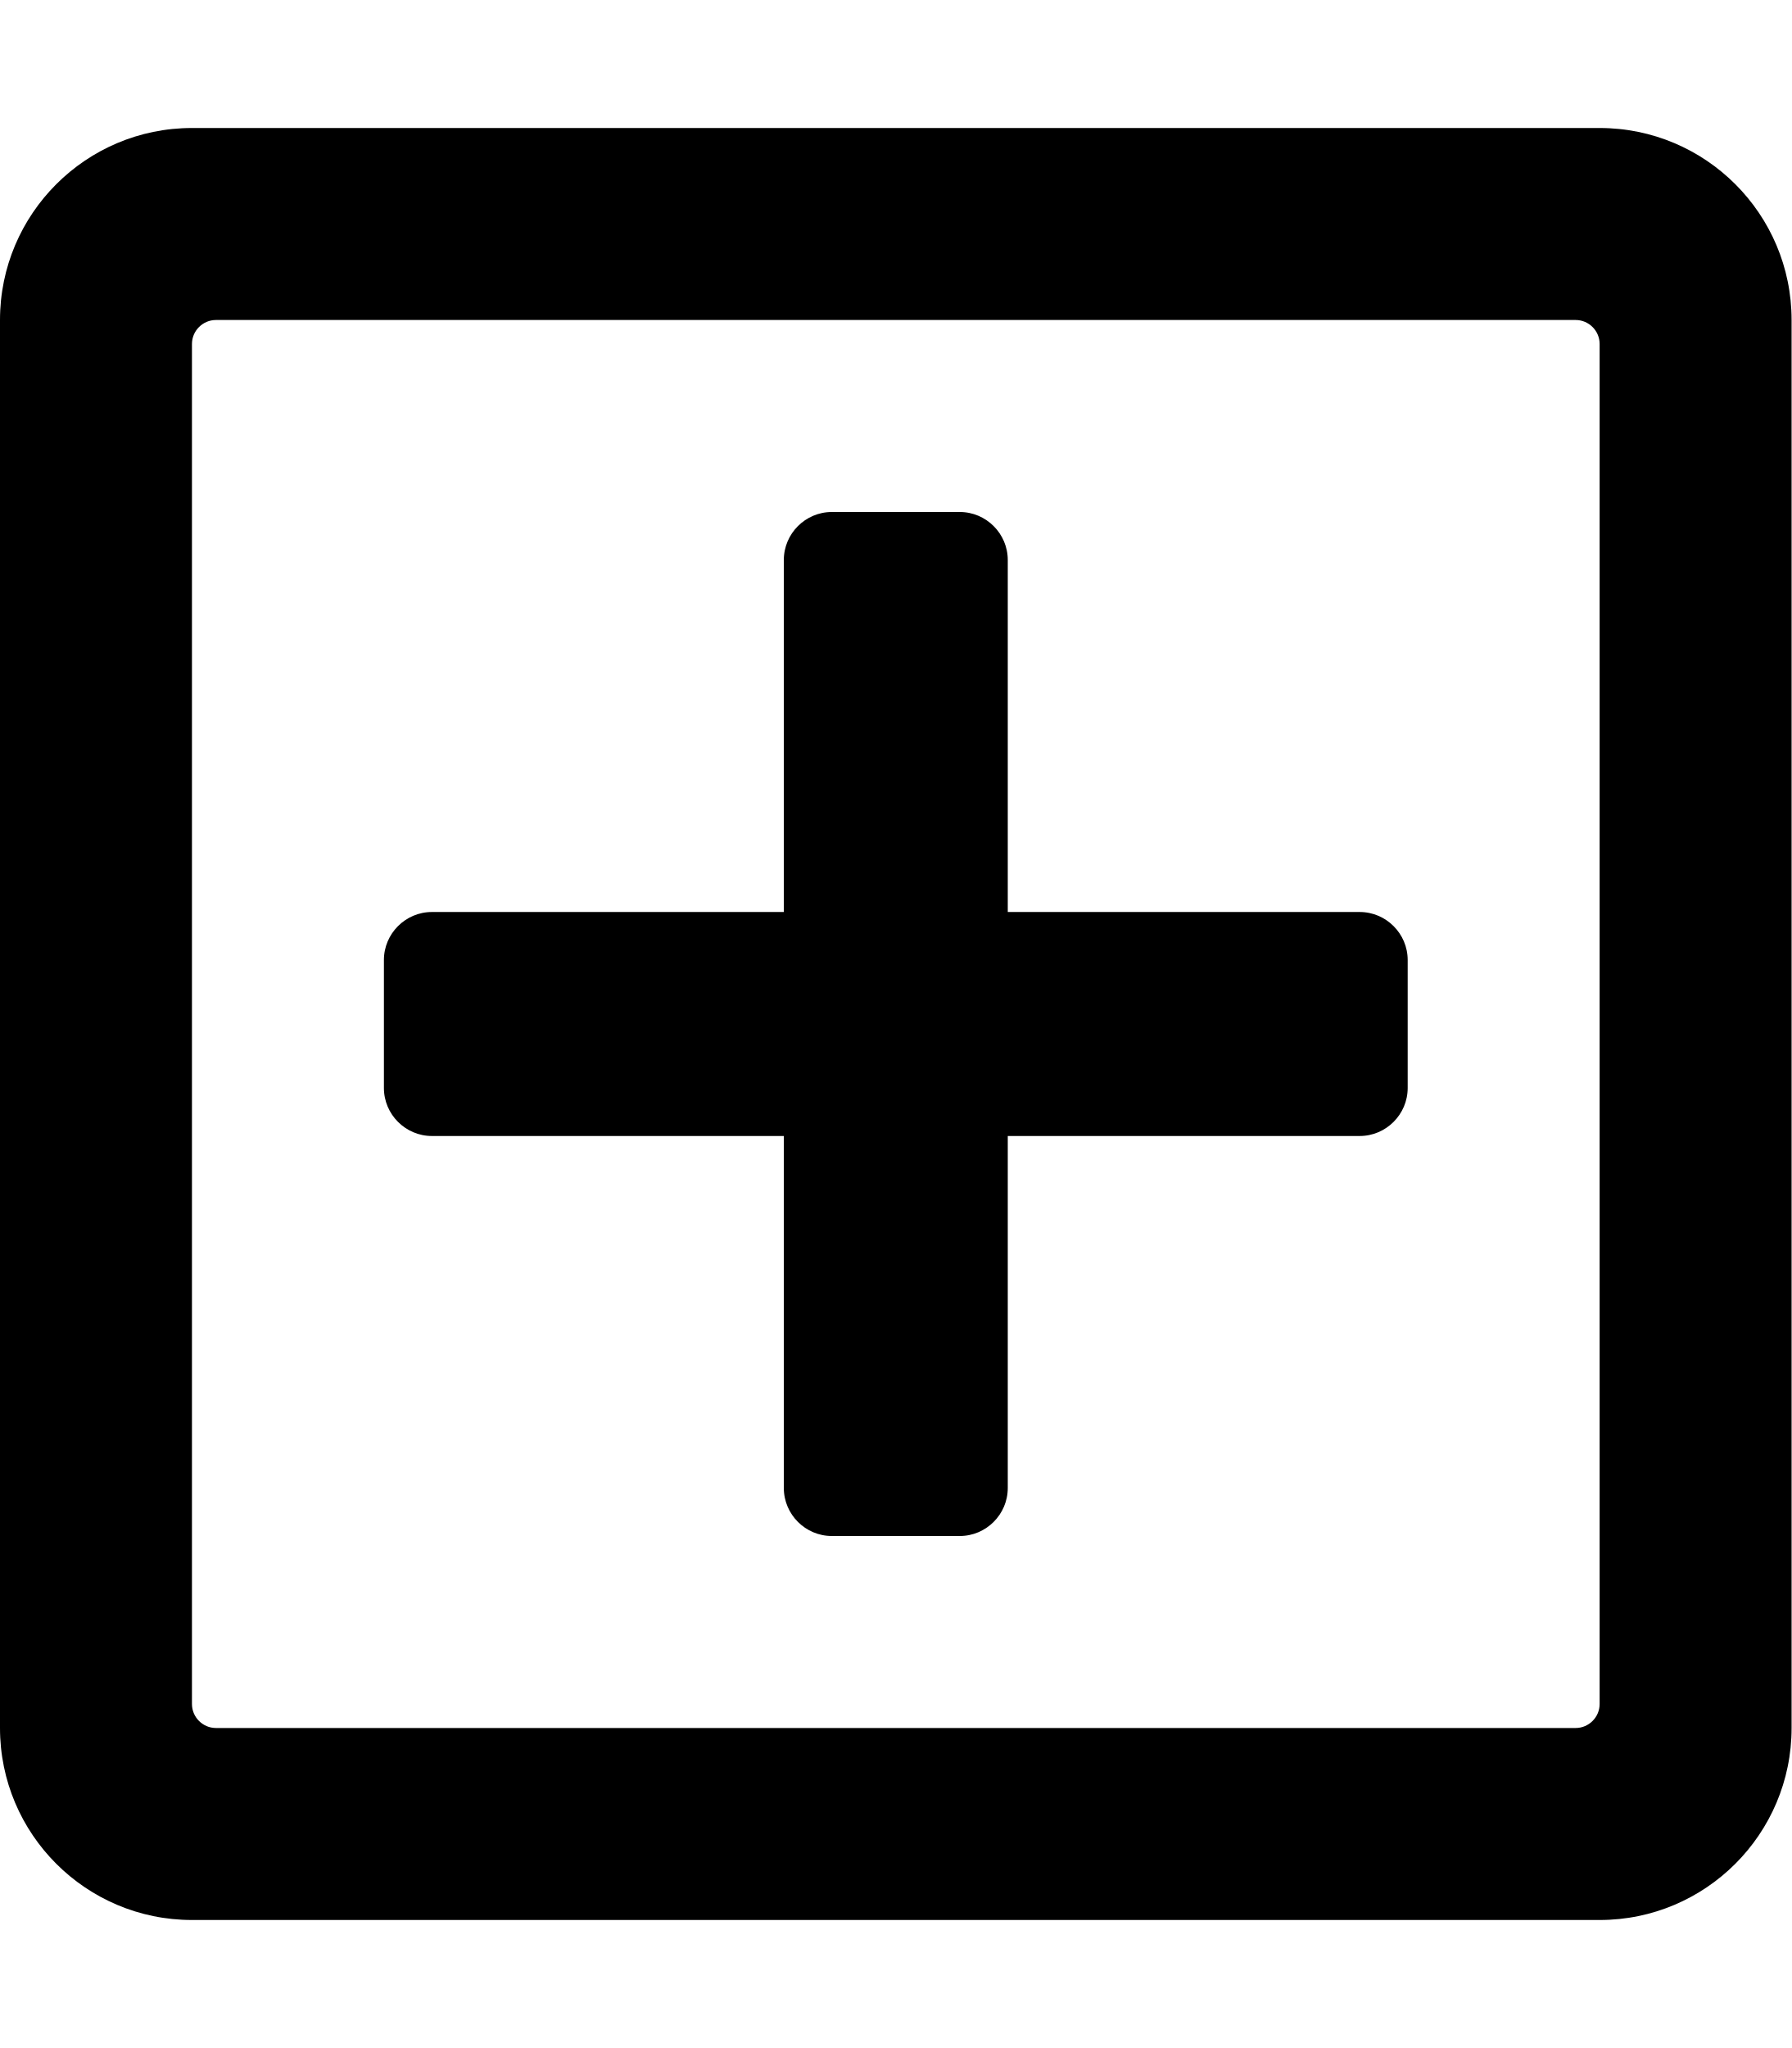
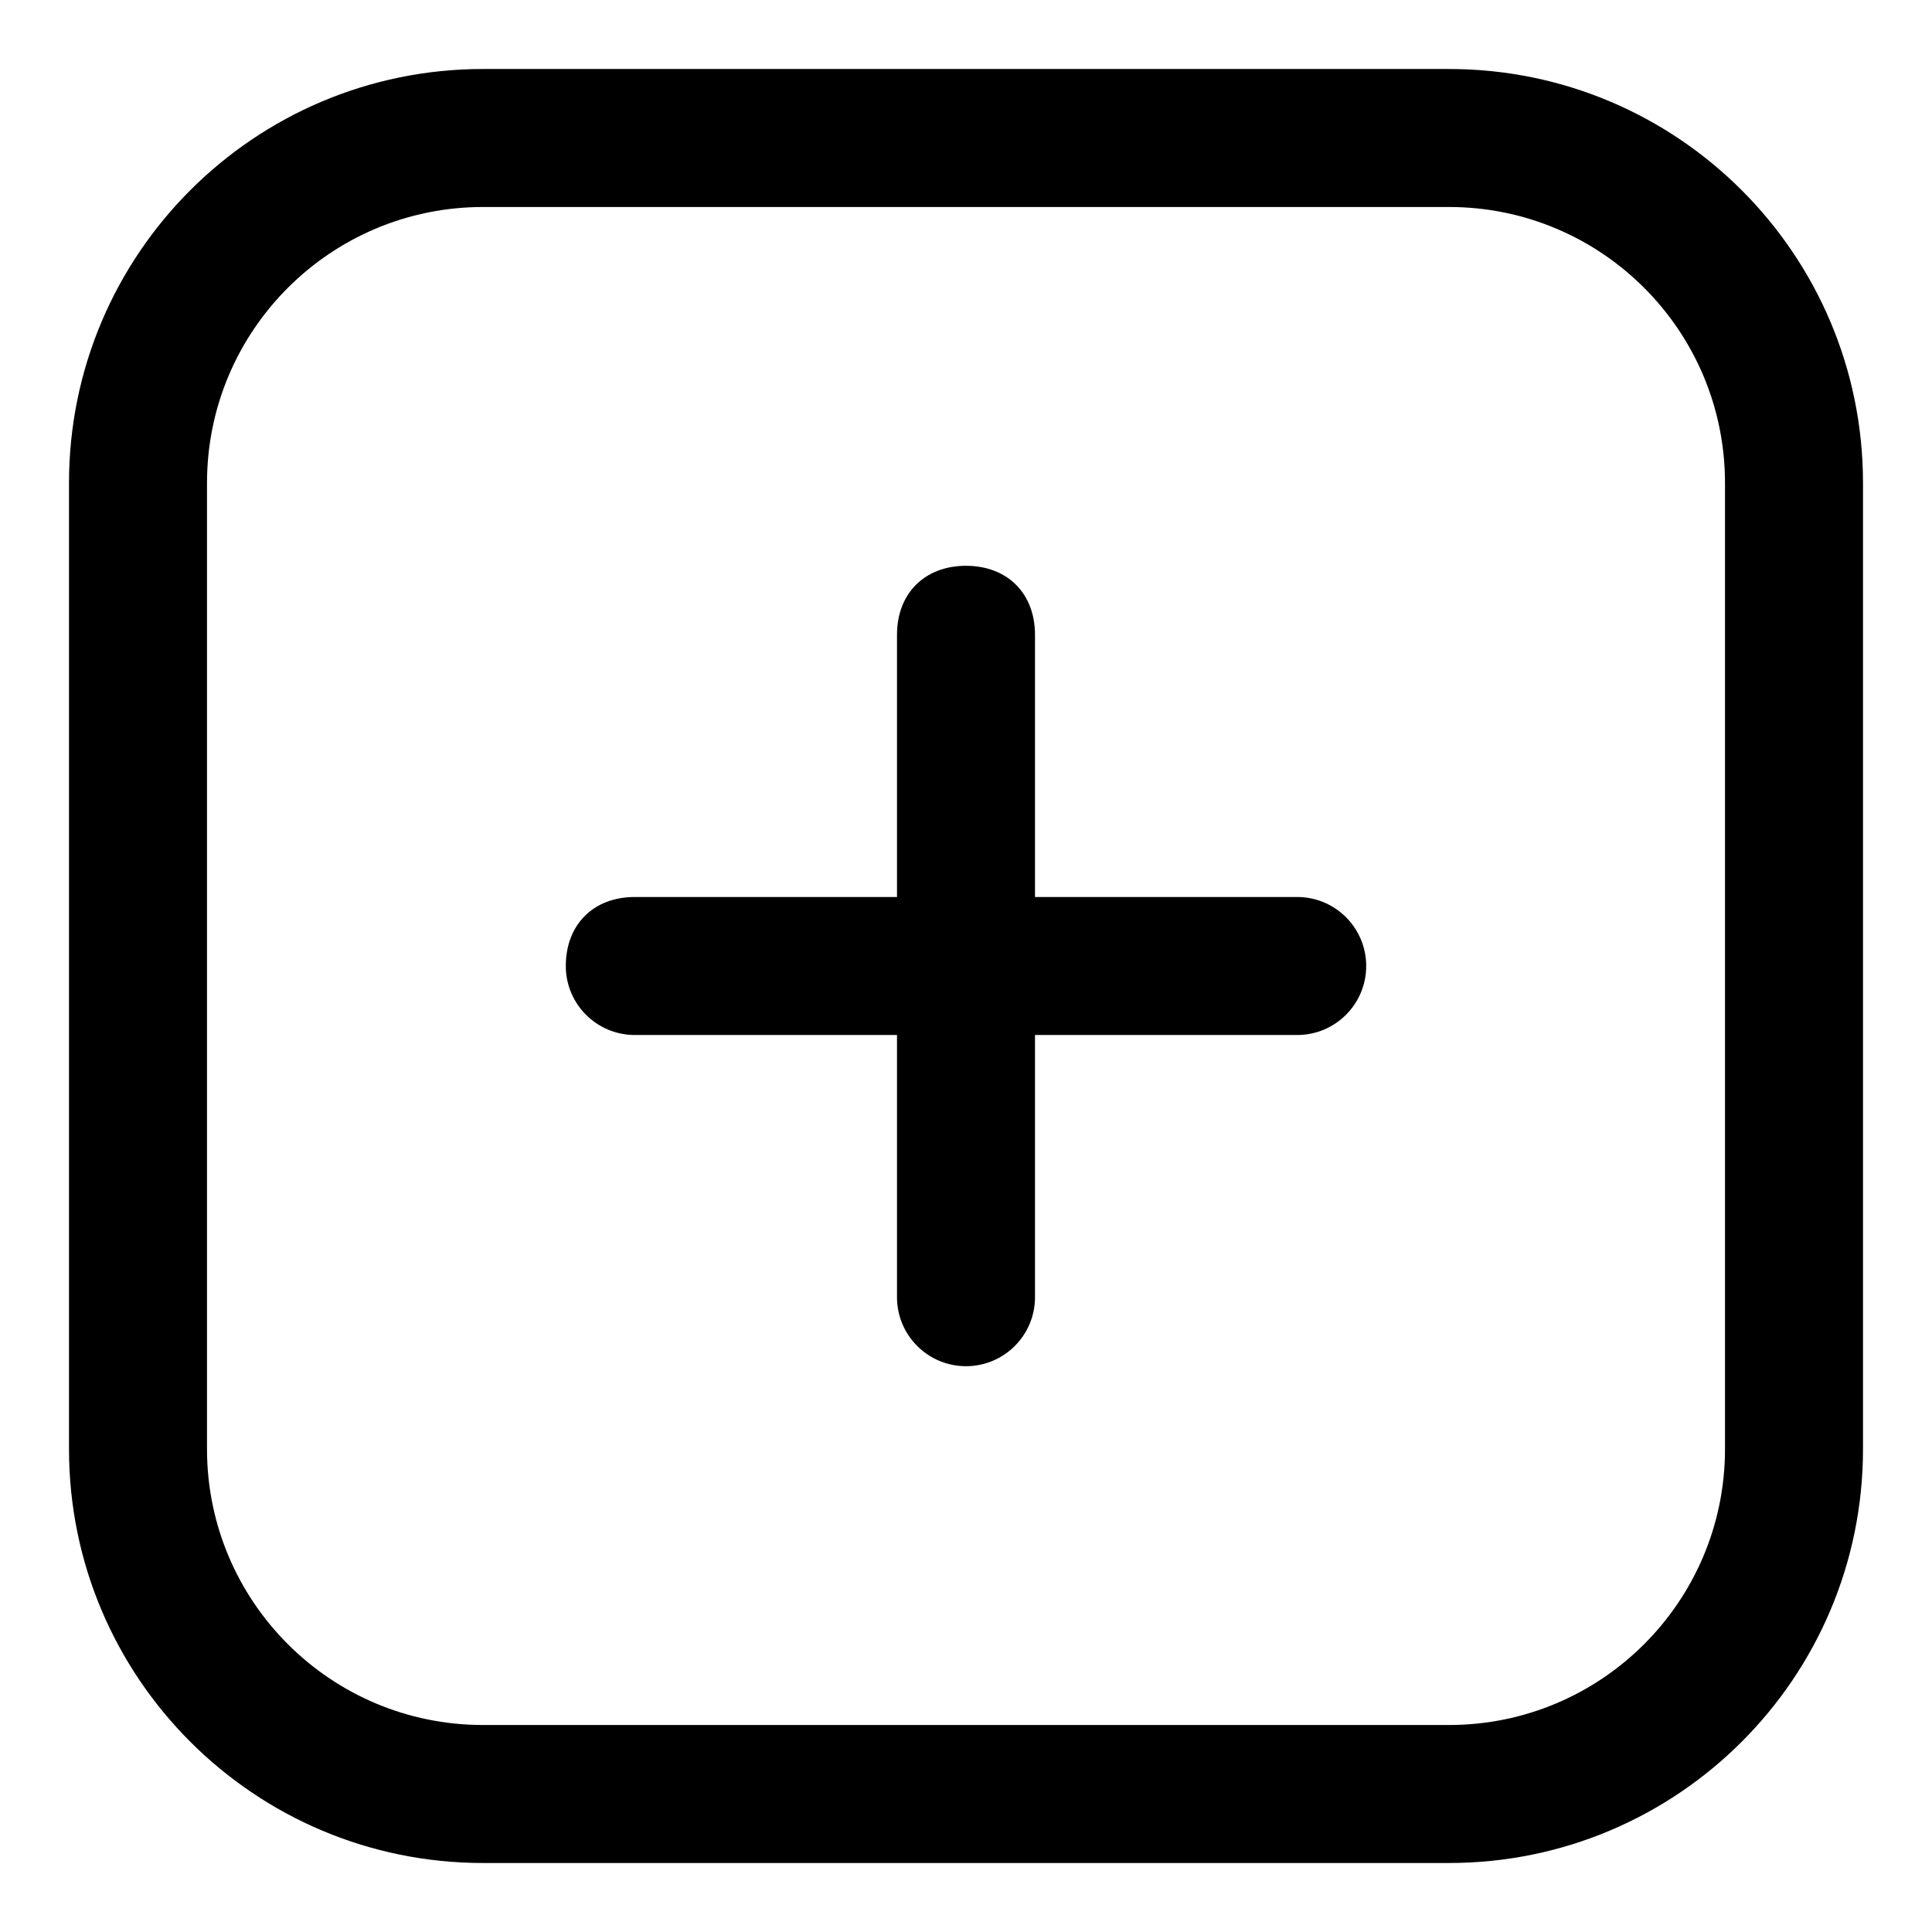
- <svg xmlns="http://www.w3.org/2000/svg" aria-hidden="true" focusable="false" data-prefix="far" data-icon="plus-square" class="svg-inline--fa fa-plus-square fa-w-14" role="img" viewBox="0 0 448 512">
-   <path fill="currentColor" d="M352 240v32c0 6.6-5.4 12-12 12h-88v88c0 6.6-5.4 12-12 12h-32c-6.6 0-12-5.4-12-12v-88h-88c-6.6 0-12-5.4-12-12v-32c0-6.6 5.4-12 12-12h88v-88c0-6.6 5.4-12 12-12h32c6.6 0 12 5.4 12 12v88h88c6.6 0 12 5.4 12 12zm96-160v352c0 26.5-21.5 48-48 48H48c-26.5 0-48-21.5-48-48V80c0-26.5 21.5-48 48-48h352c26.5 0 48 21.5 48 48zm-48 346V86c0-3.3-2.7-6-6-6H54c-3.3 0-6 2.7-6 6v340c0 3.3 2.7 6 6 6h340c3.3 0 6-2.7 6-6z" />
+ <svg xmlns="http://www.w3.org/2000/svg" fill="none" viewBox="0 0 28 28">
+   <path fill-rule="evenodd" clip-rule="evenodd" d="M1 7a6 6 0 016-6h14a6 6 0 016 6v14a6 6 0 01-6 6H7a6 6 0 01-6-6V7zm6-4a4 4 0 00-4 4v14a4 4 0 004 4h14a4 4 0 004-4V7a4 4 0 00-4-4H7z" fill="currentColor" />
+   <path fill-rule="evenodd" clip-rule="evenodd" d="M14 8.2c.6 0 1 .4 1 1v9.6a1 1 0 11-2 0V9.2c0-.6.4-1 1-1z" fill="currentColor" />
+   <path fill-rule="evenodd" clip-rule="evenodd" d="M8.2 14c0-.6.4-1 1-1h9.6a1 1 0 010 2H9.2a1 1 0 01-1-1z" fill="currentColor" />
</svg>
